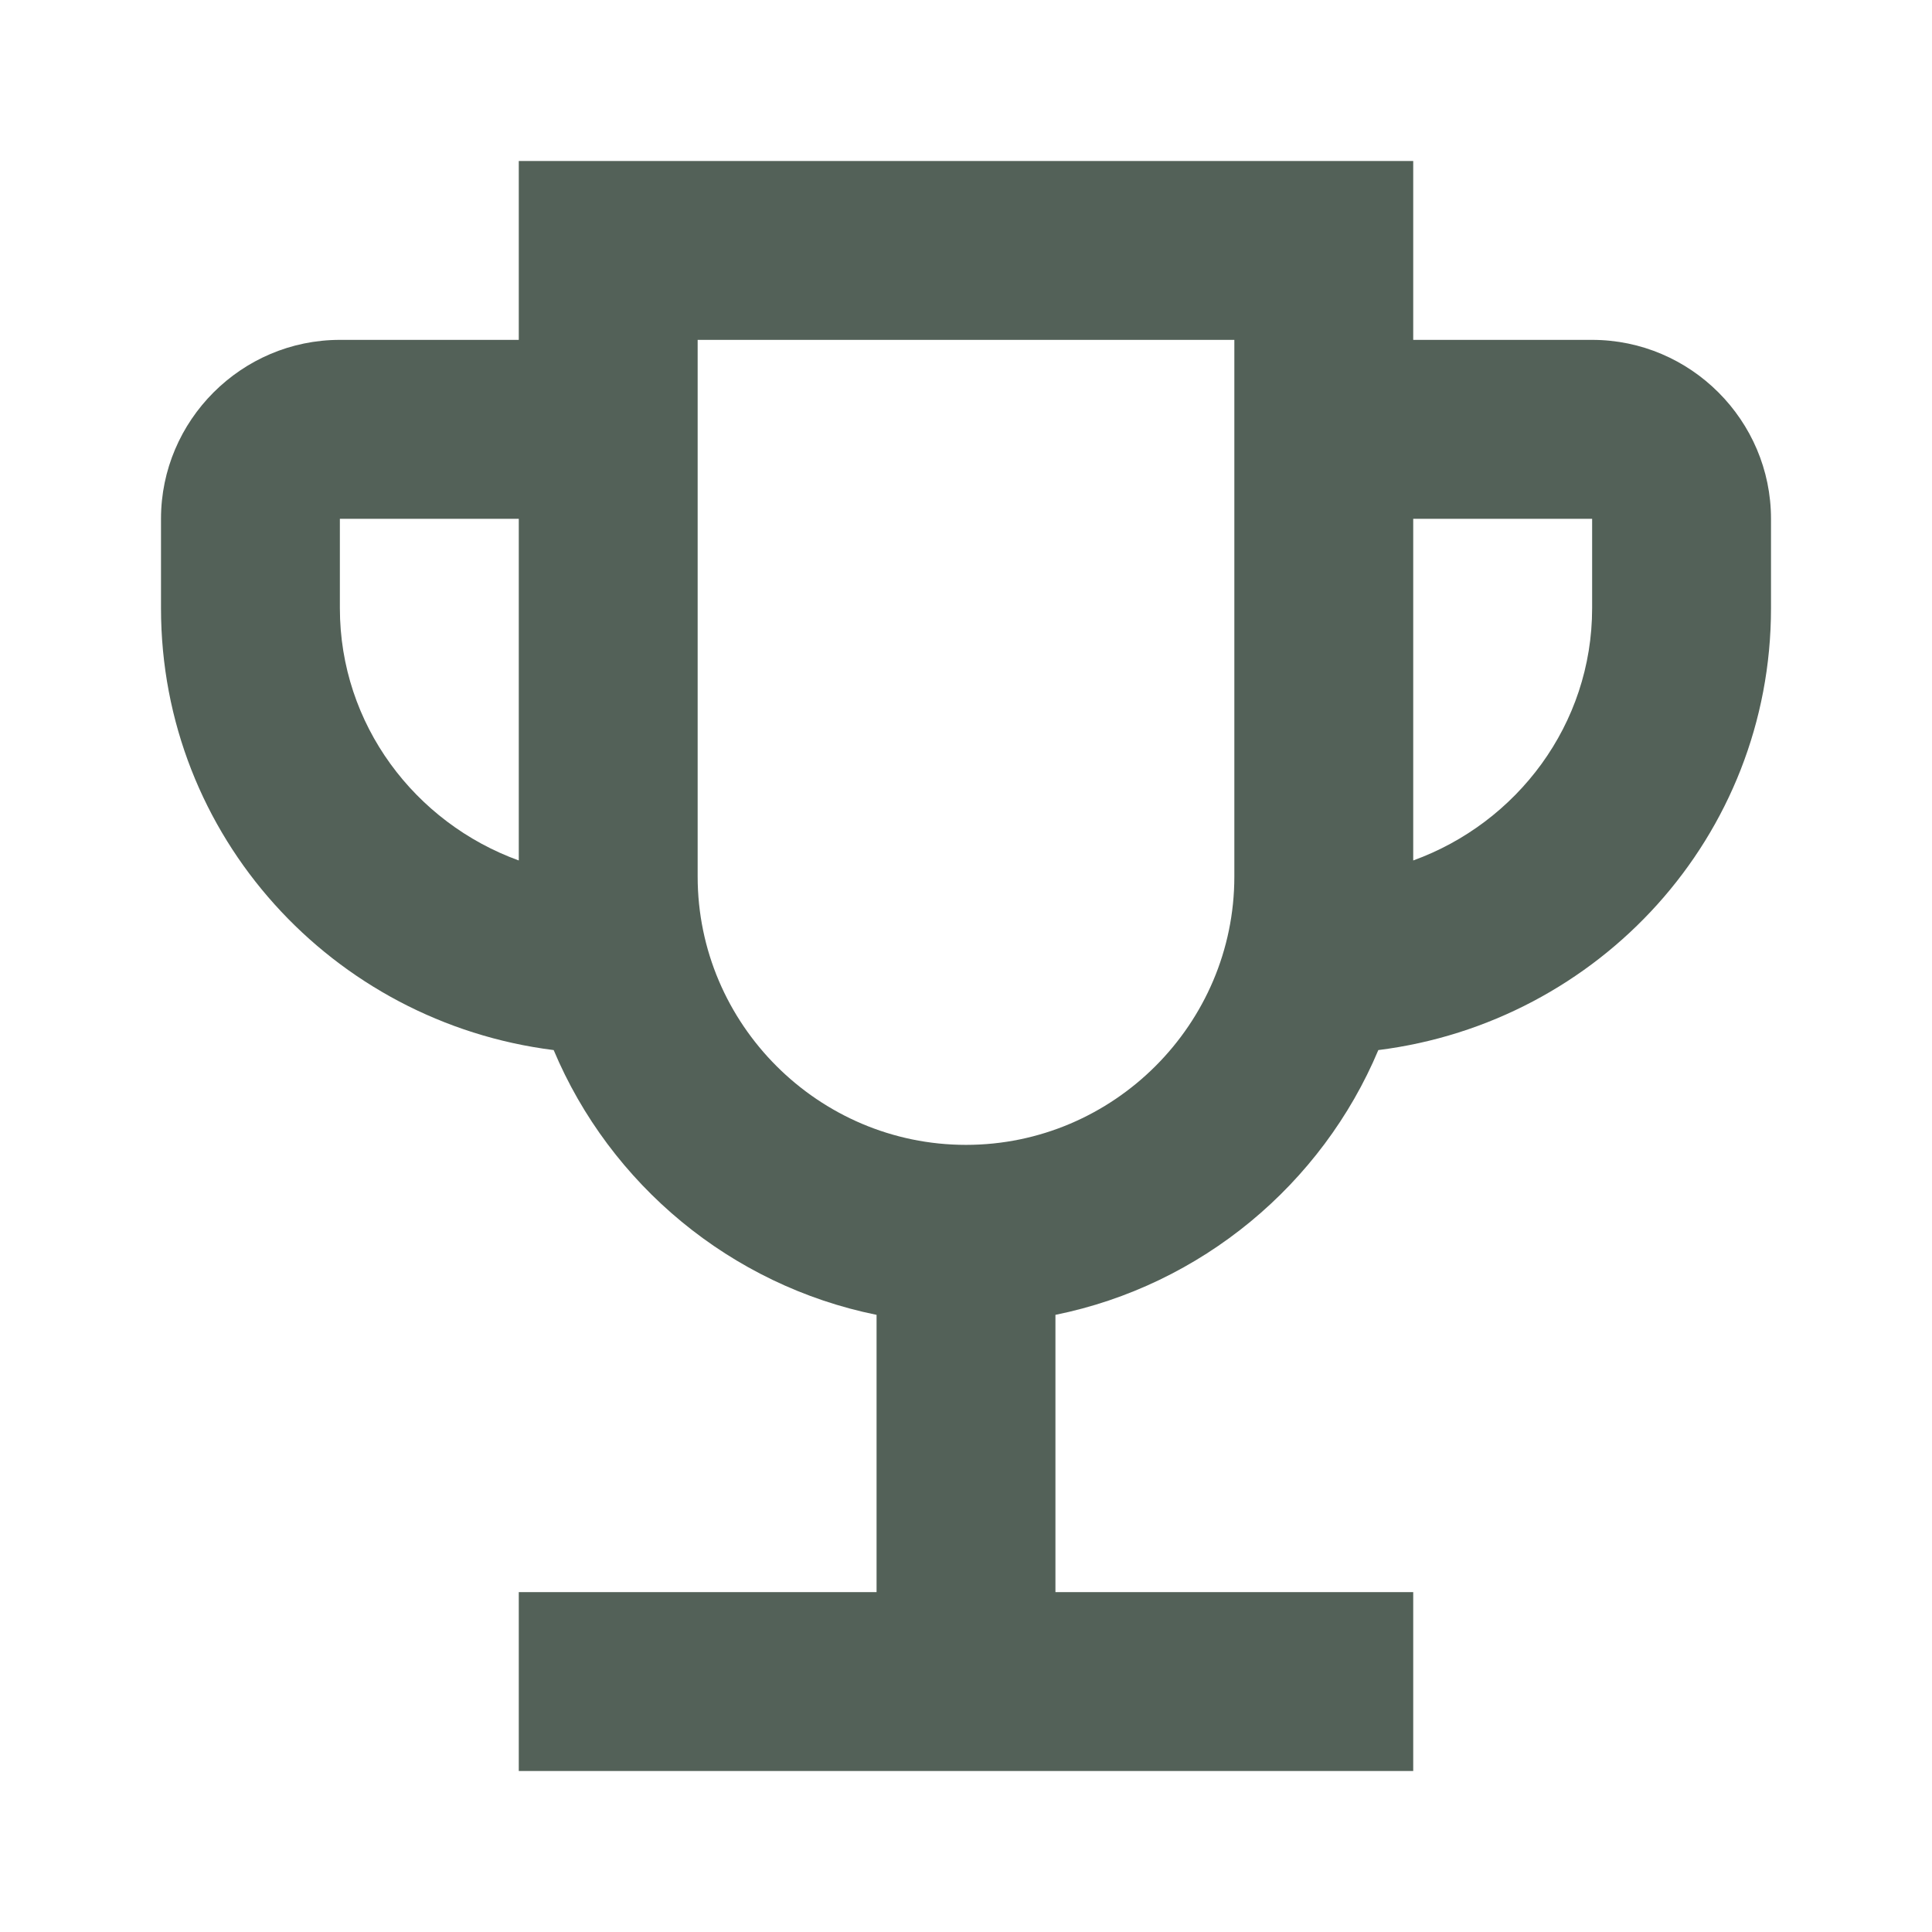
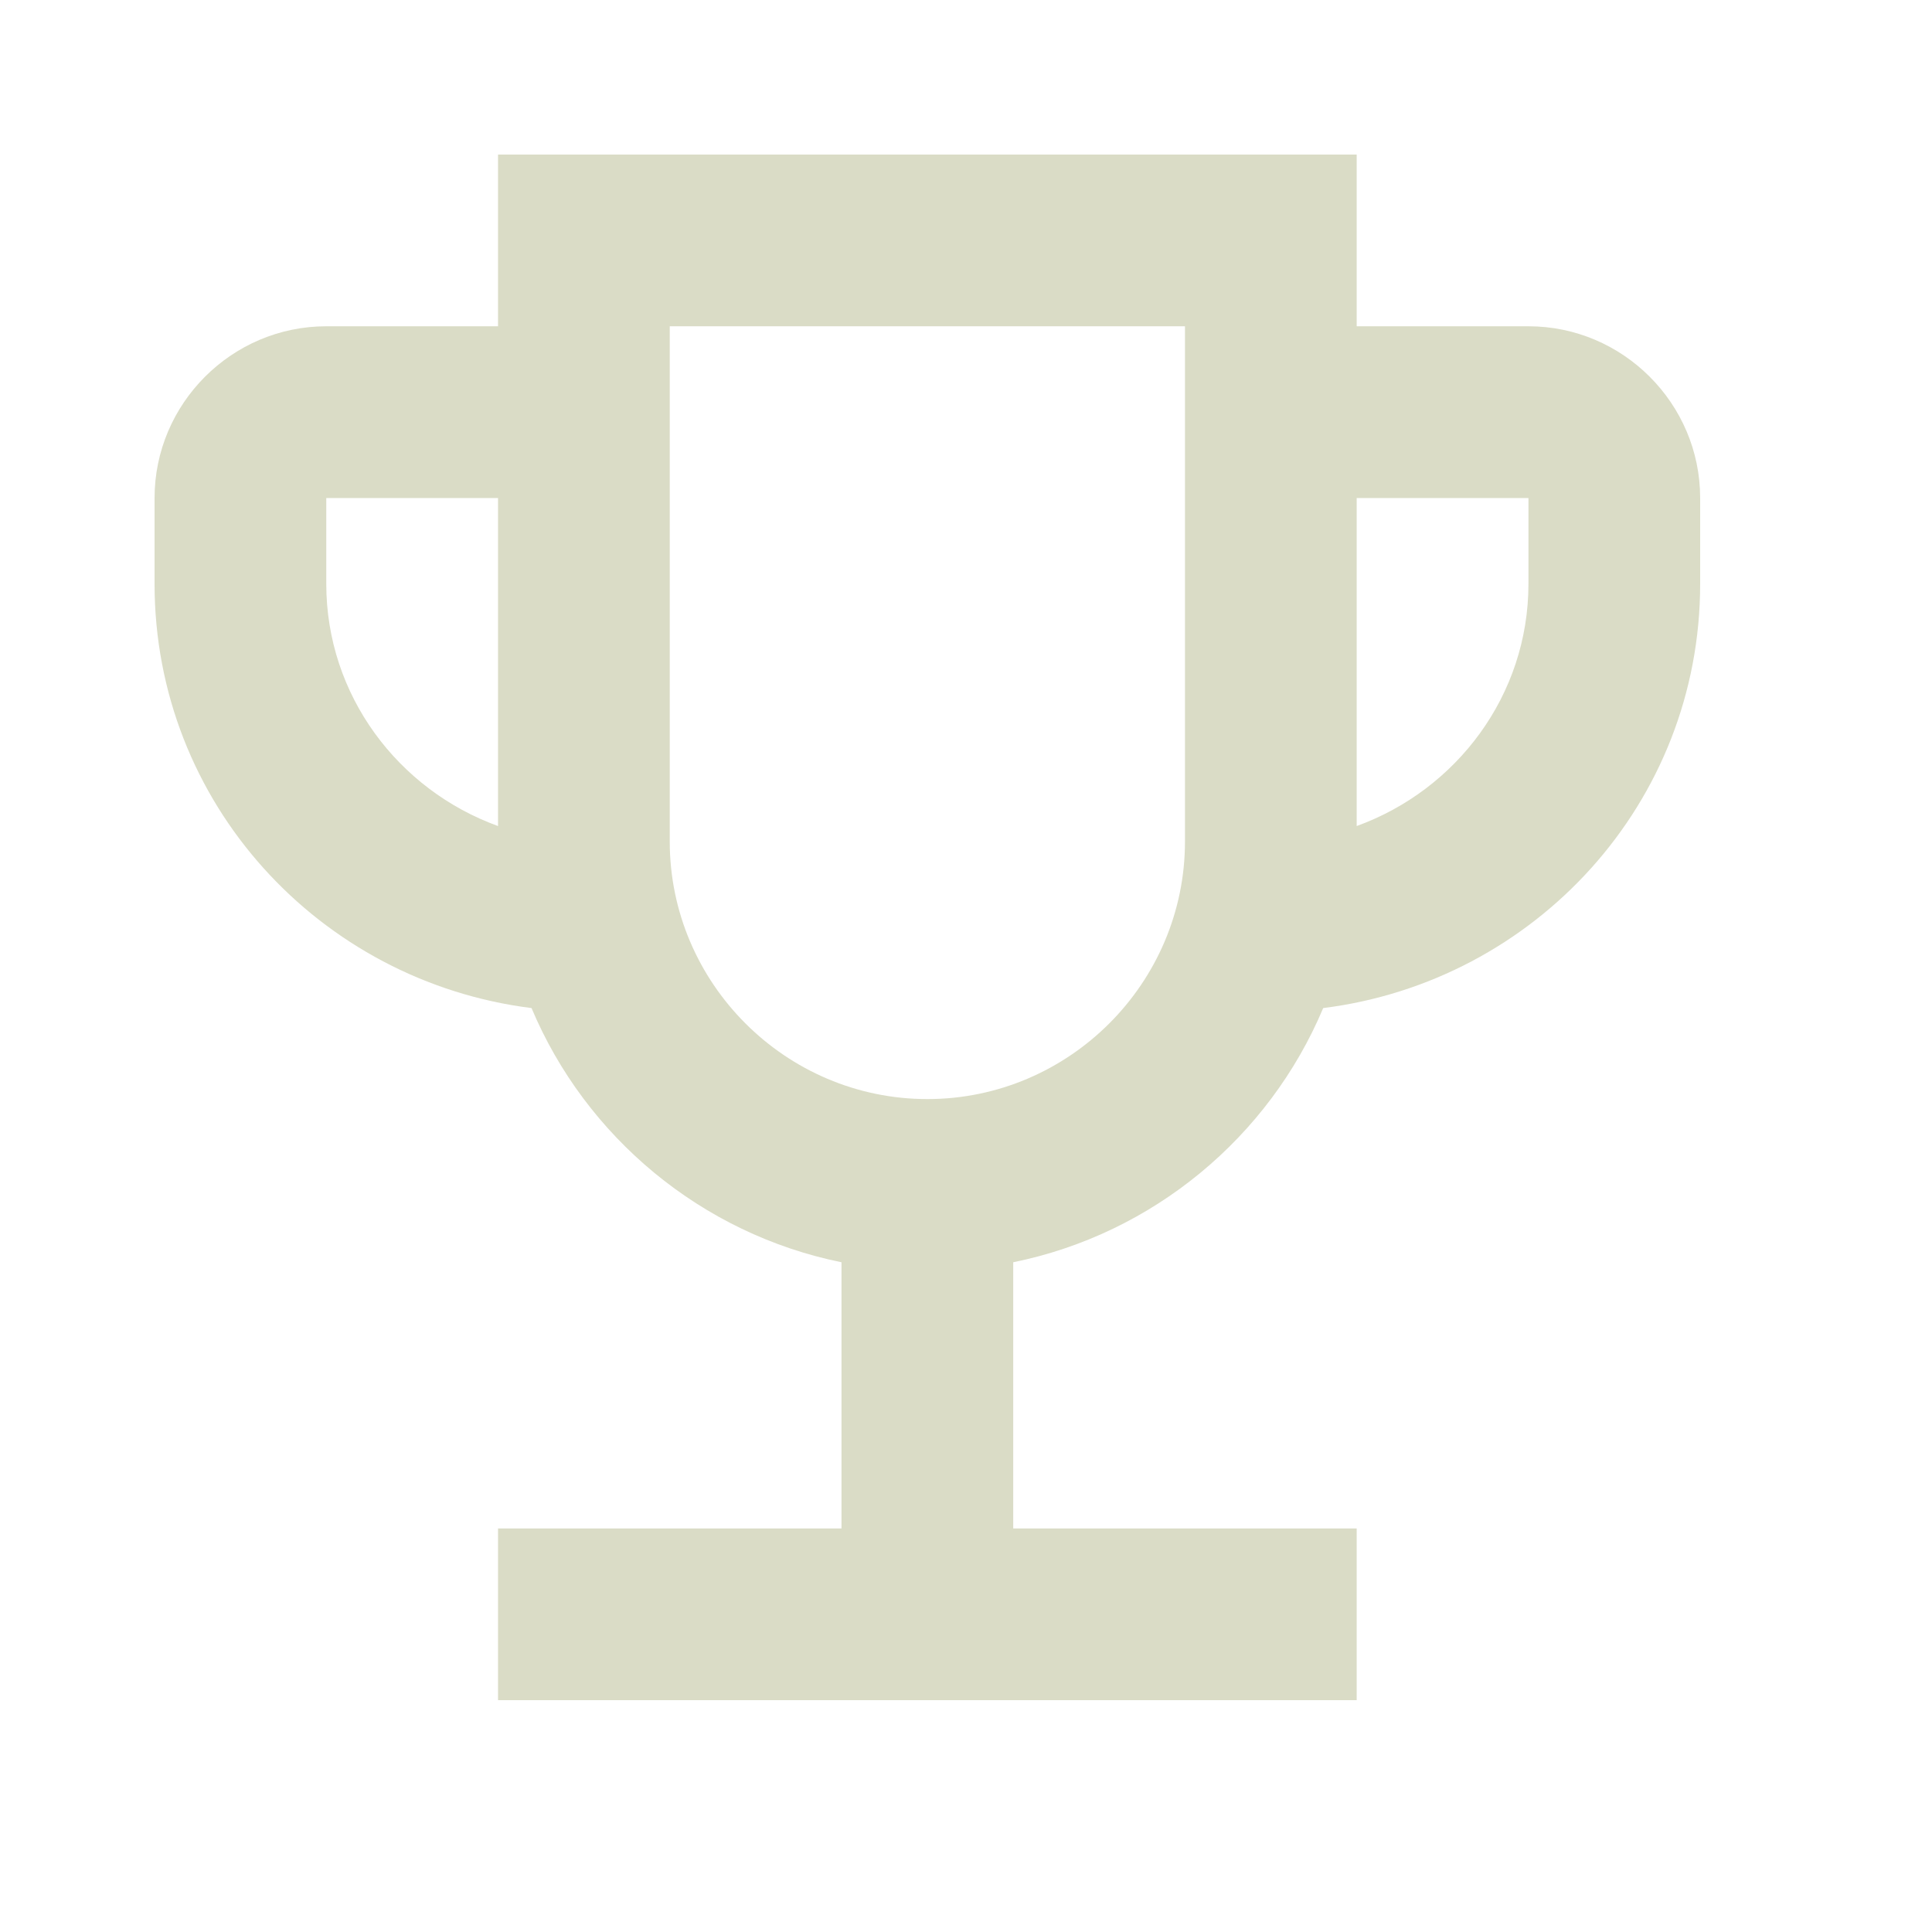
- <svg xmlns="http://www.w3.org/2000/svg" width="48" height="48" viewBox="0 0 48 48" fill="none">
-   <path d="M39.556 8.444H35.111V4H12.889V8.444H8.444C6 8.444 4 10.444 4 12.889V15.111C4 20.778 8.267 25.4 13.756 26.089C15.156 29.422 18.156 31.933 21.778 32.667V39.556H12.889V44H35.111V39.556H26.222V32.667C29.844 31.933 32.844 29.422 34.244 26.089C39.733 25.4 44 20.778 44 15.111V12.889C44 10.444 42 8.444 39.556 8.444ZM8.444 15.111V12.889H12.889V21.378C10.311 20.444 8.444 18 8.444 15.111ZM24 28.444C20.333 28.444 17.333 25.444 17.333 21.778V8.444H30.667V21.778C30.667 25.444 27.667 28.444 24 28.444ZM39.556 15.111C39.556 18 37.689 20.444 35.111 21.378V12.889H39.556V15.111Z" fill="#536158" />
+ <svg xmlns="http://www.w3.org/2000/svg" width="36" height="36" viewBox="0 0 50 50" fill="none">
+   <path d="M39.556 8.444H35.111V4H12.889V8.444H8.444C6 8.444 4 10.444 4 12.889V15.111C4 20.778 8.267 25.4 13.756 26.089C15.156 29.422 18.156 31.933 21.778 32.667V39.556H12.889V44H35.111V39.556H26.222V32.667C29.844 31.933 32.844 29.422 34.244 26.089C39.733 25.4 44 20.778 44 15.111V12.889C44 10.444 42 8.444 39.556 8.444ZM8.444 15.111V12.889H12.889V21.378C10.311 20.444 8.444 18 8.444 15.111ZM24 28.444C20.333 28.444 17.333 25.444 17.333 21.778V8.444H30.667V21.778C30.667 25.444 27.667 28.444 24 28.444ZM39.556 15.111C39.556 18 37.689 20.444 35.111 21.378V12.889H39.556V15.111Z" fill="#DADCC6" />
</svg>
